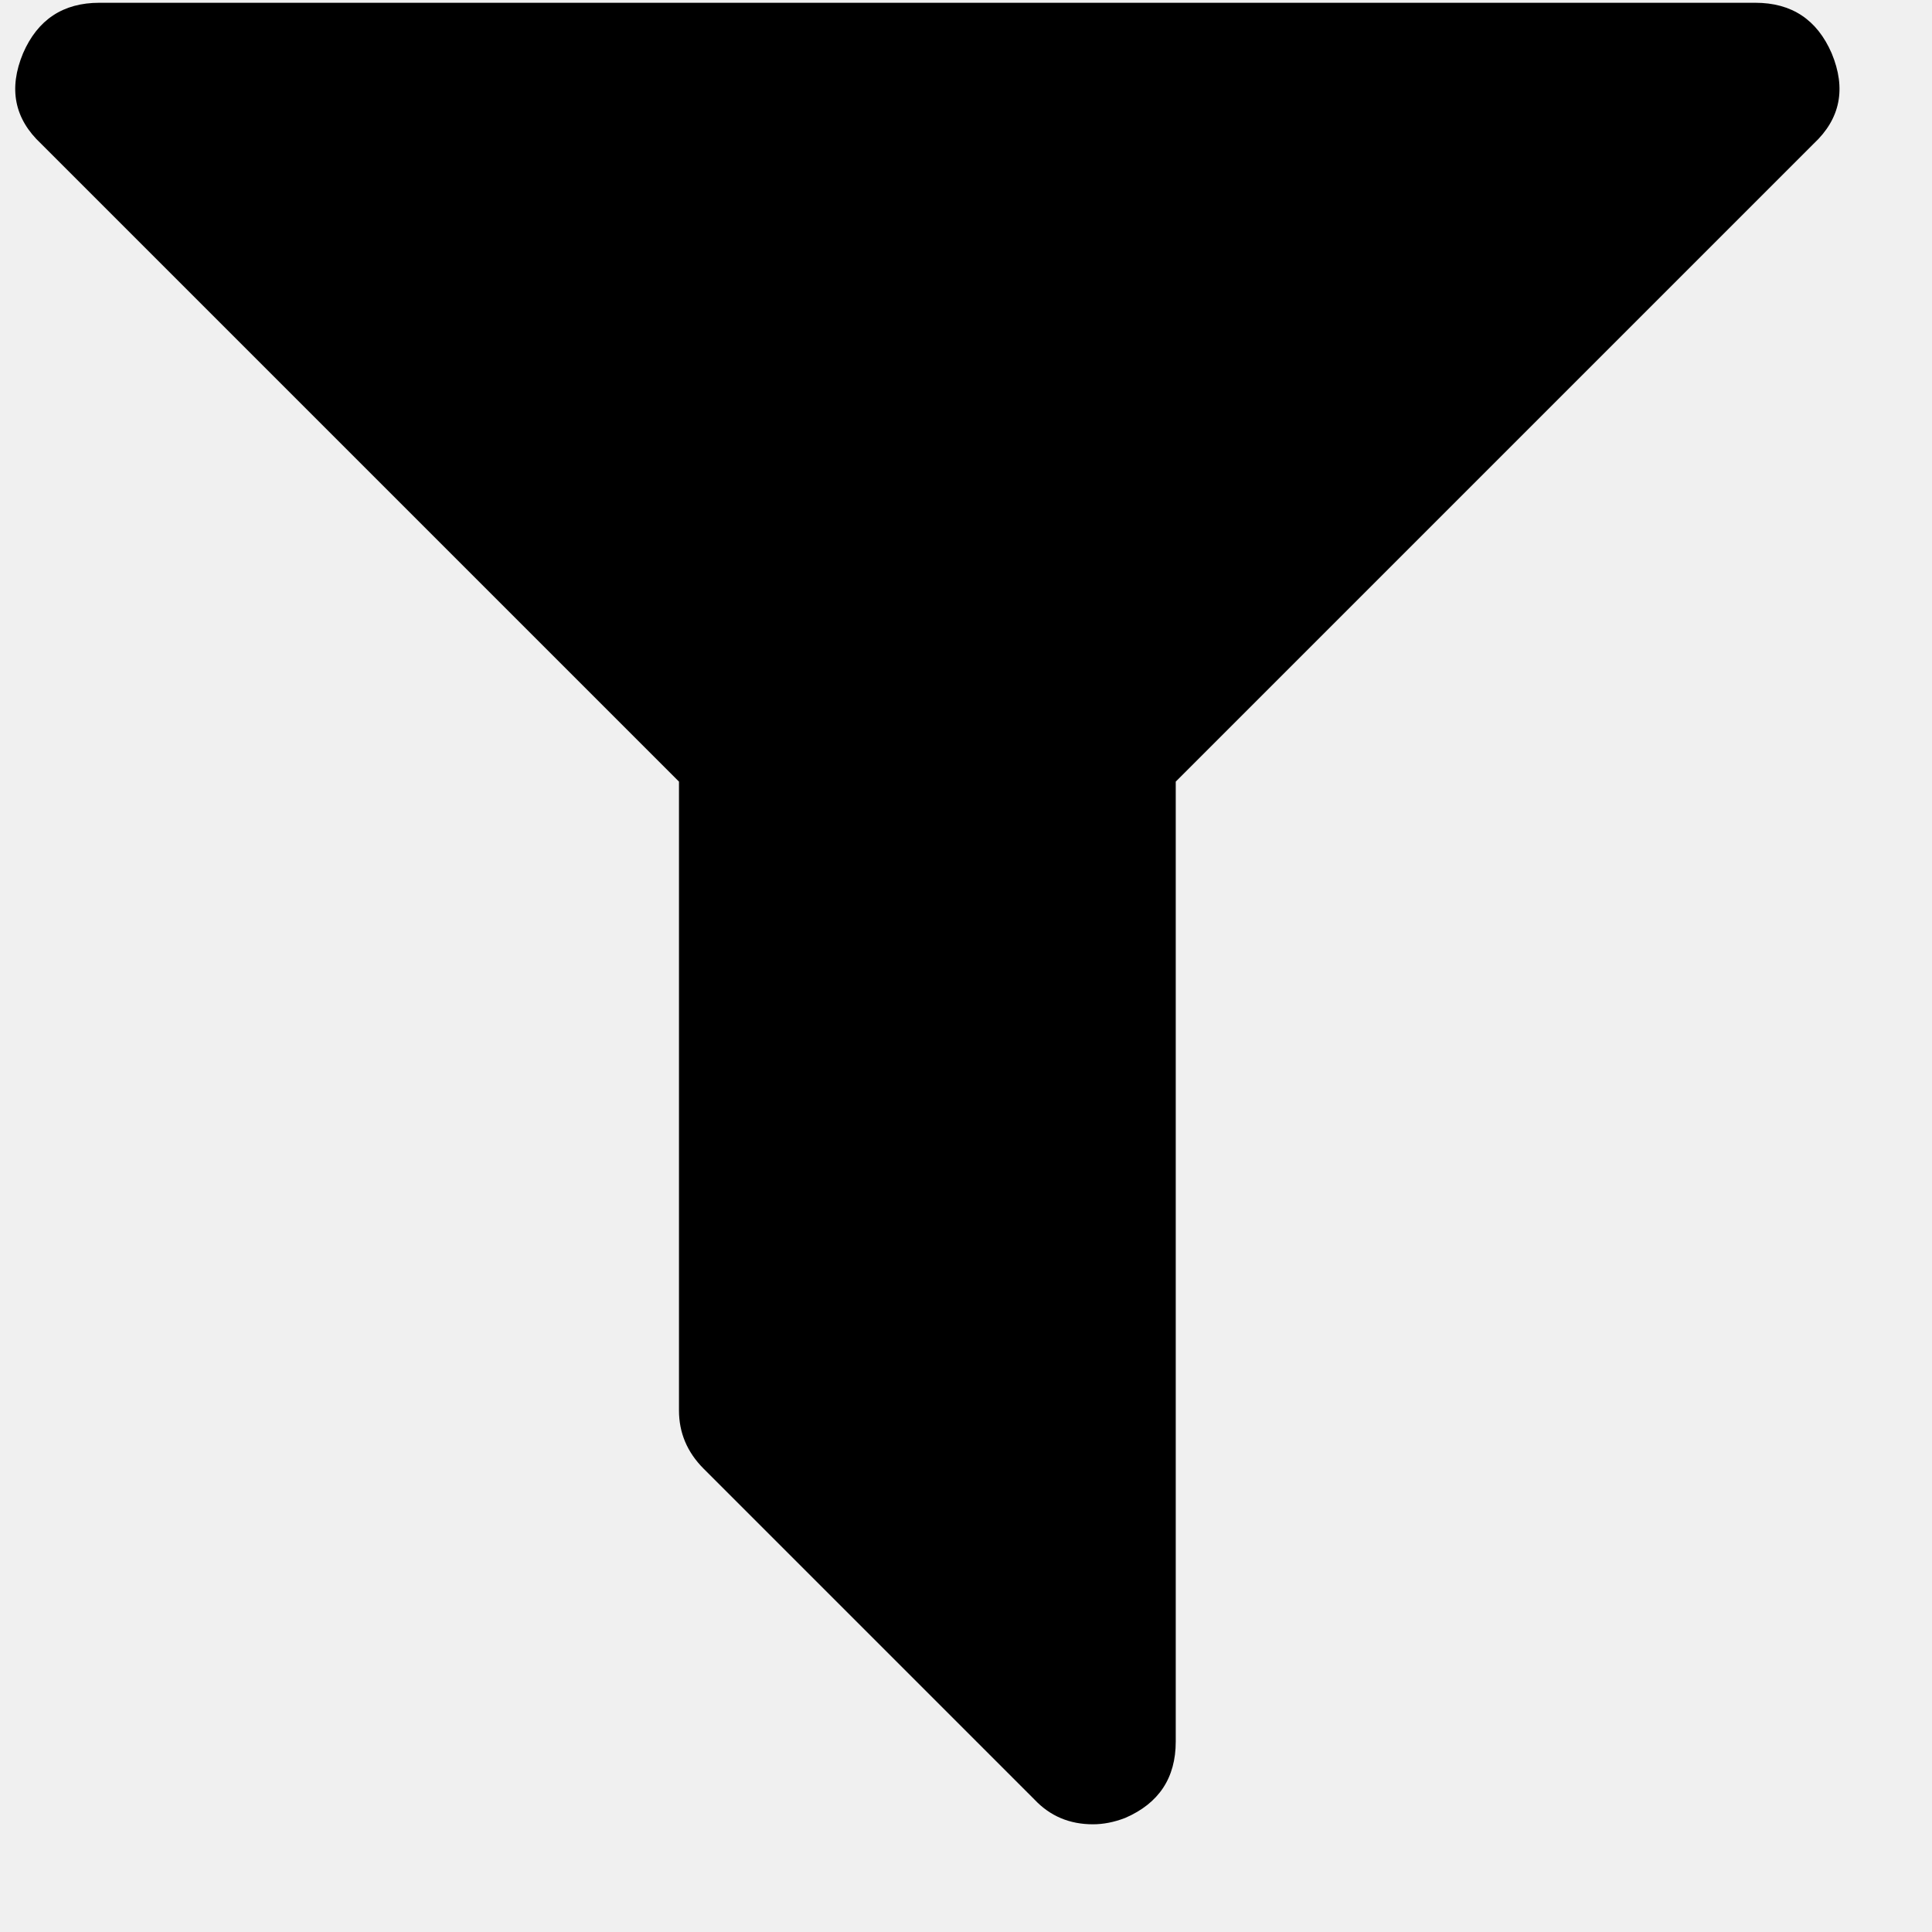
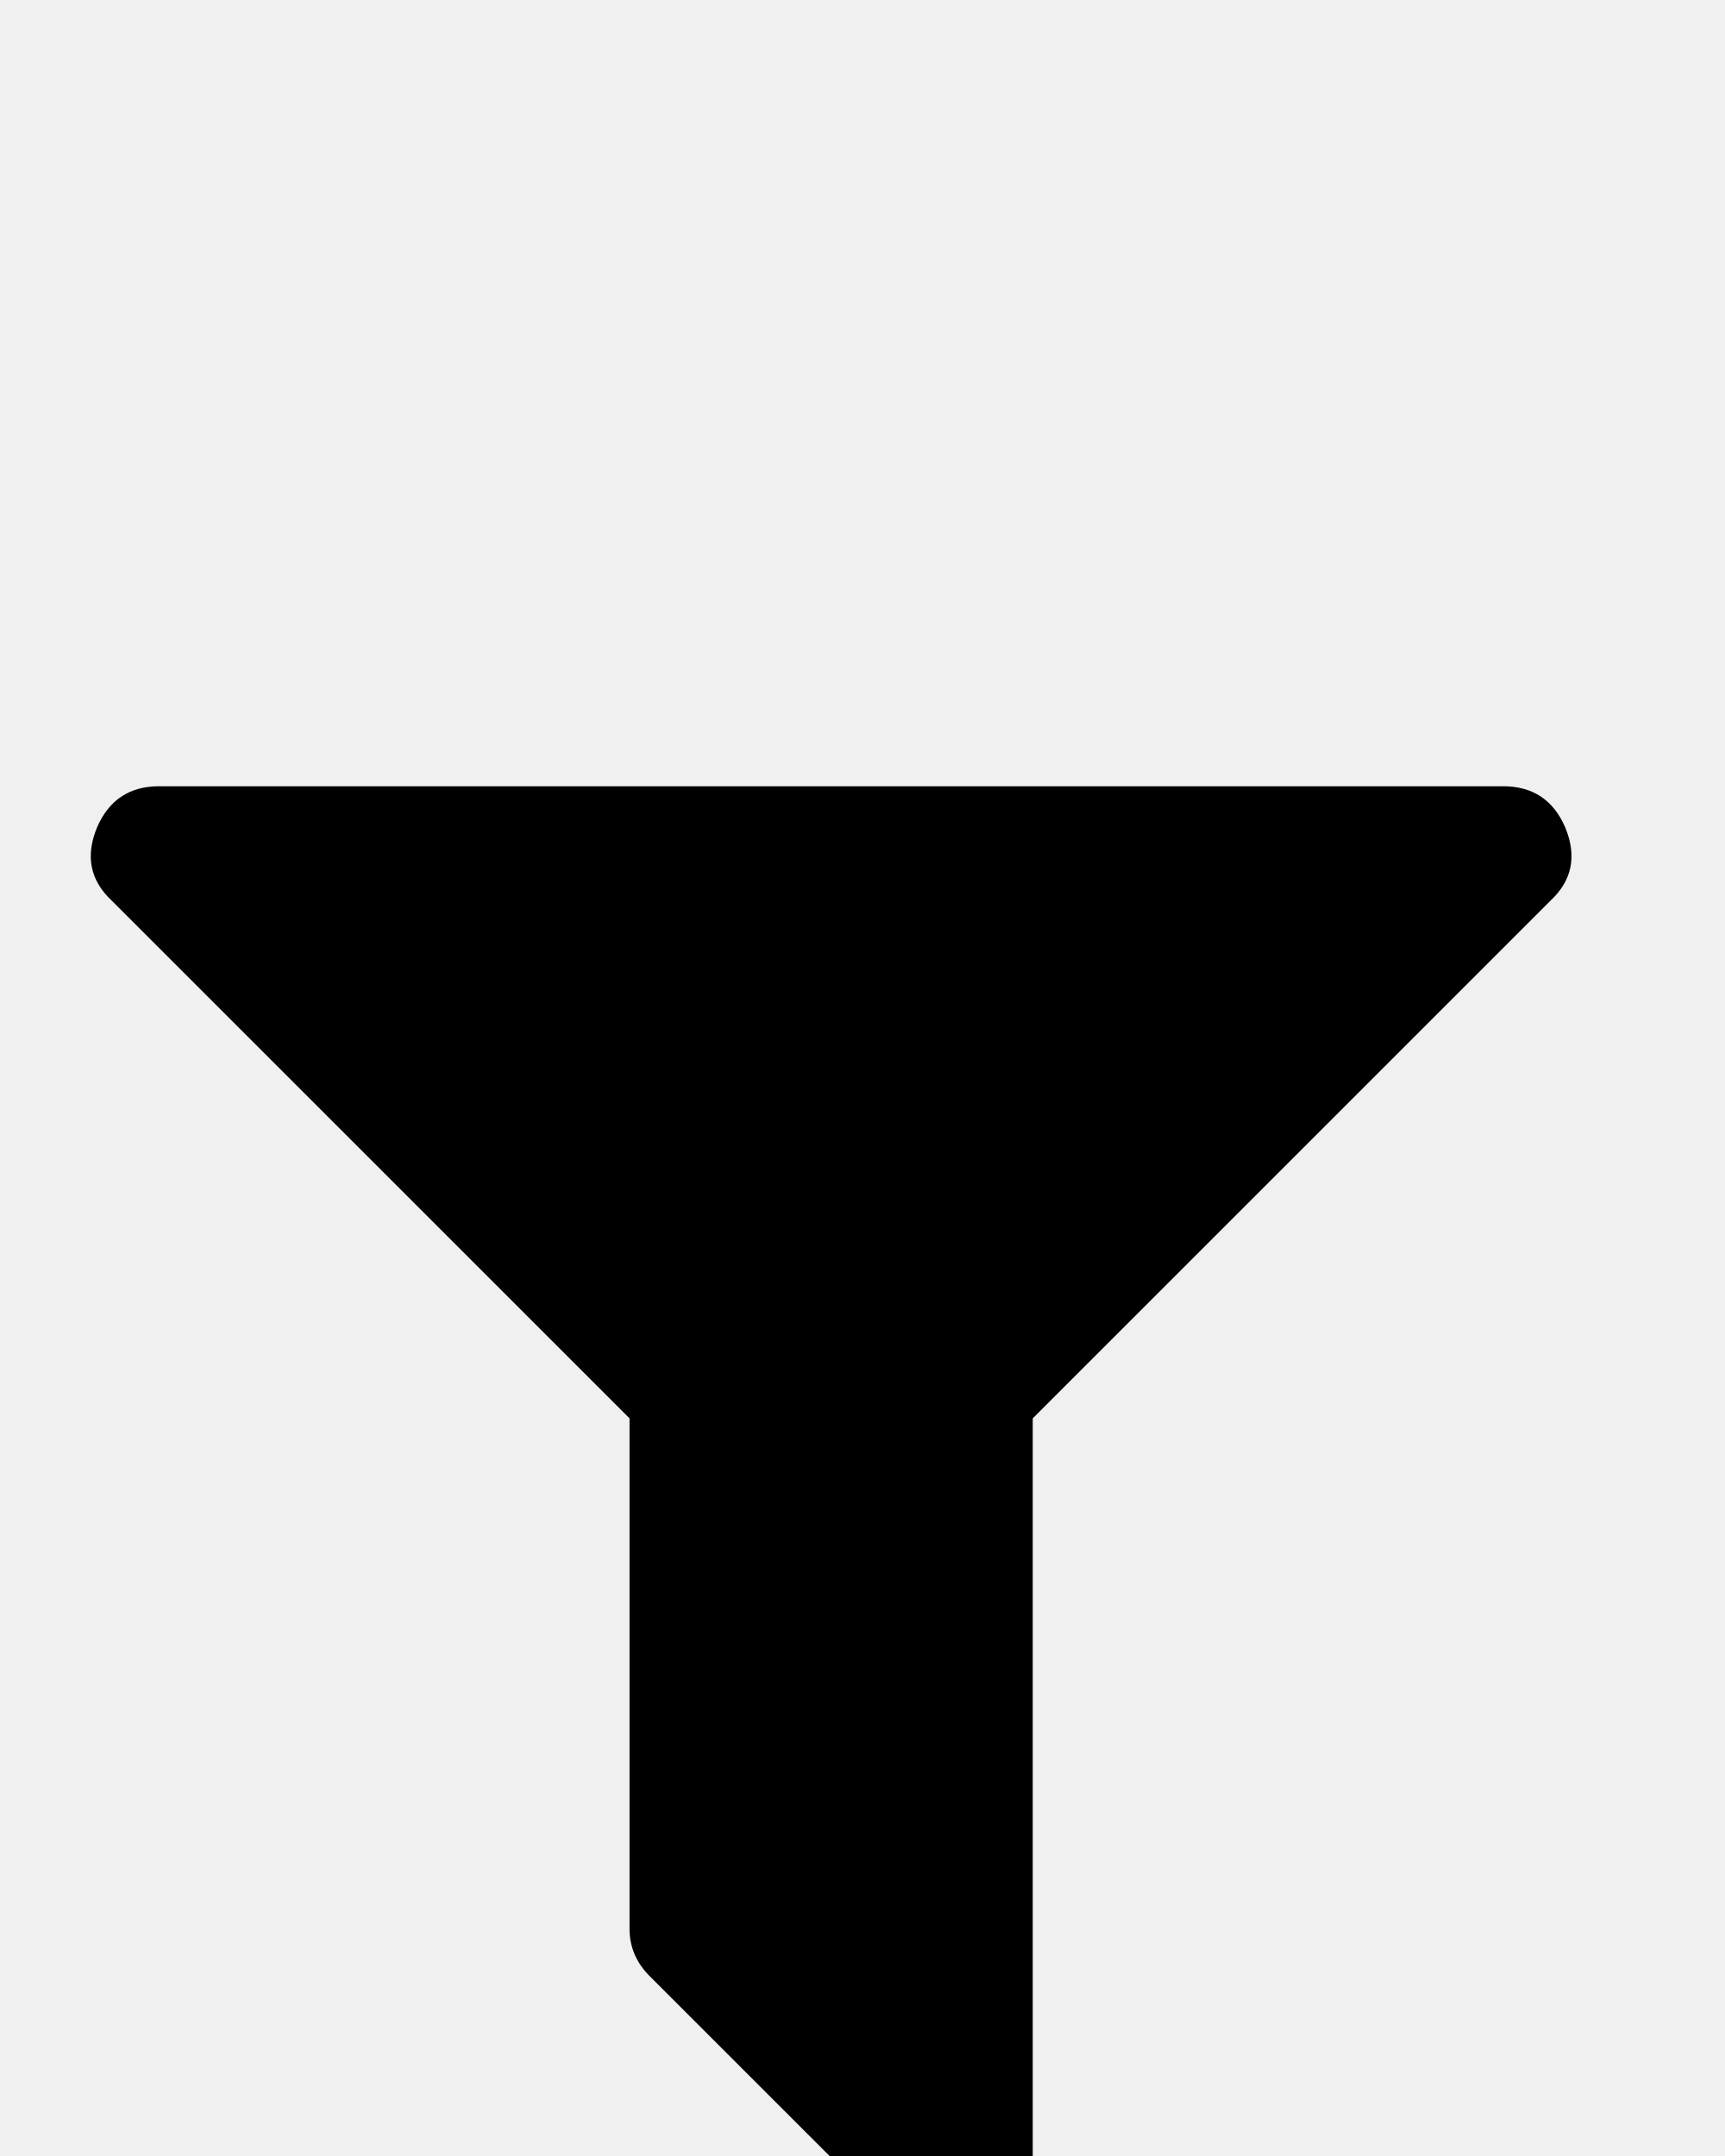
- <svg xmlns="http://www.w3.org/2000/svg" width="16" height="16" viewBox="0 0 16 16" fill="none">
+ <svg xmlns="http://www.w3.org/2000/svg" width="16" height="20" viewBox="0 -8 16 22" fill="none">
  <g clip-path="url(#clip0_632_2128)">
    <path d="M15.169 0.441C15.291 0.734 15.241 0.984 15.019 1.191L9.737 6.473V14.423C9.737 14.723 9.598 14.934 9.319 15.055C9.226 15.091 9.137 15.108 9.051 15.108C8.859 15.108 8.698 15.041 8.569 14.905L5.826 12.162C5.691 12.026 5.623 11.866 5.623 11.68V6.473L0.341 1.191C0.119 0.984 0.069 0.734 0.191 0.441C0.312 0.162 0.523 0.023 0.823 0.023H14.537C14.837 0.023 15.048 0.162 15.169 0.441Z" fill="black" />
  </g>
  <defs>
    <clipPath id="clip0_632_2128">
      <rect width="16" height="15.2" fill="white" />
    </clipPath>
  </defs>
</svg>
